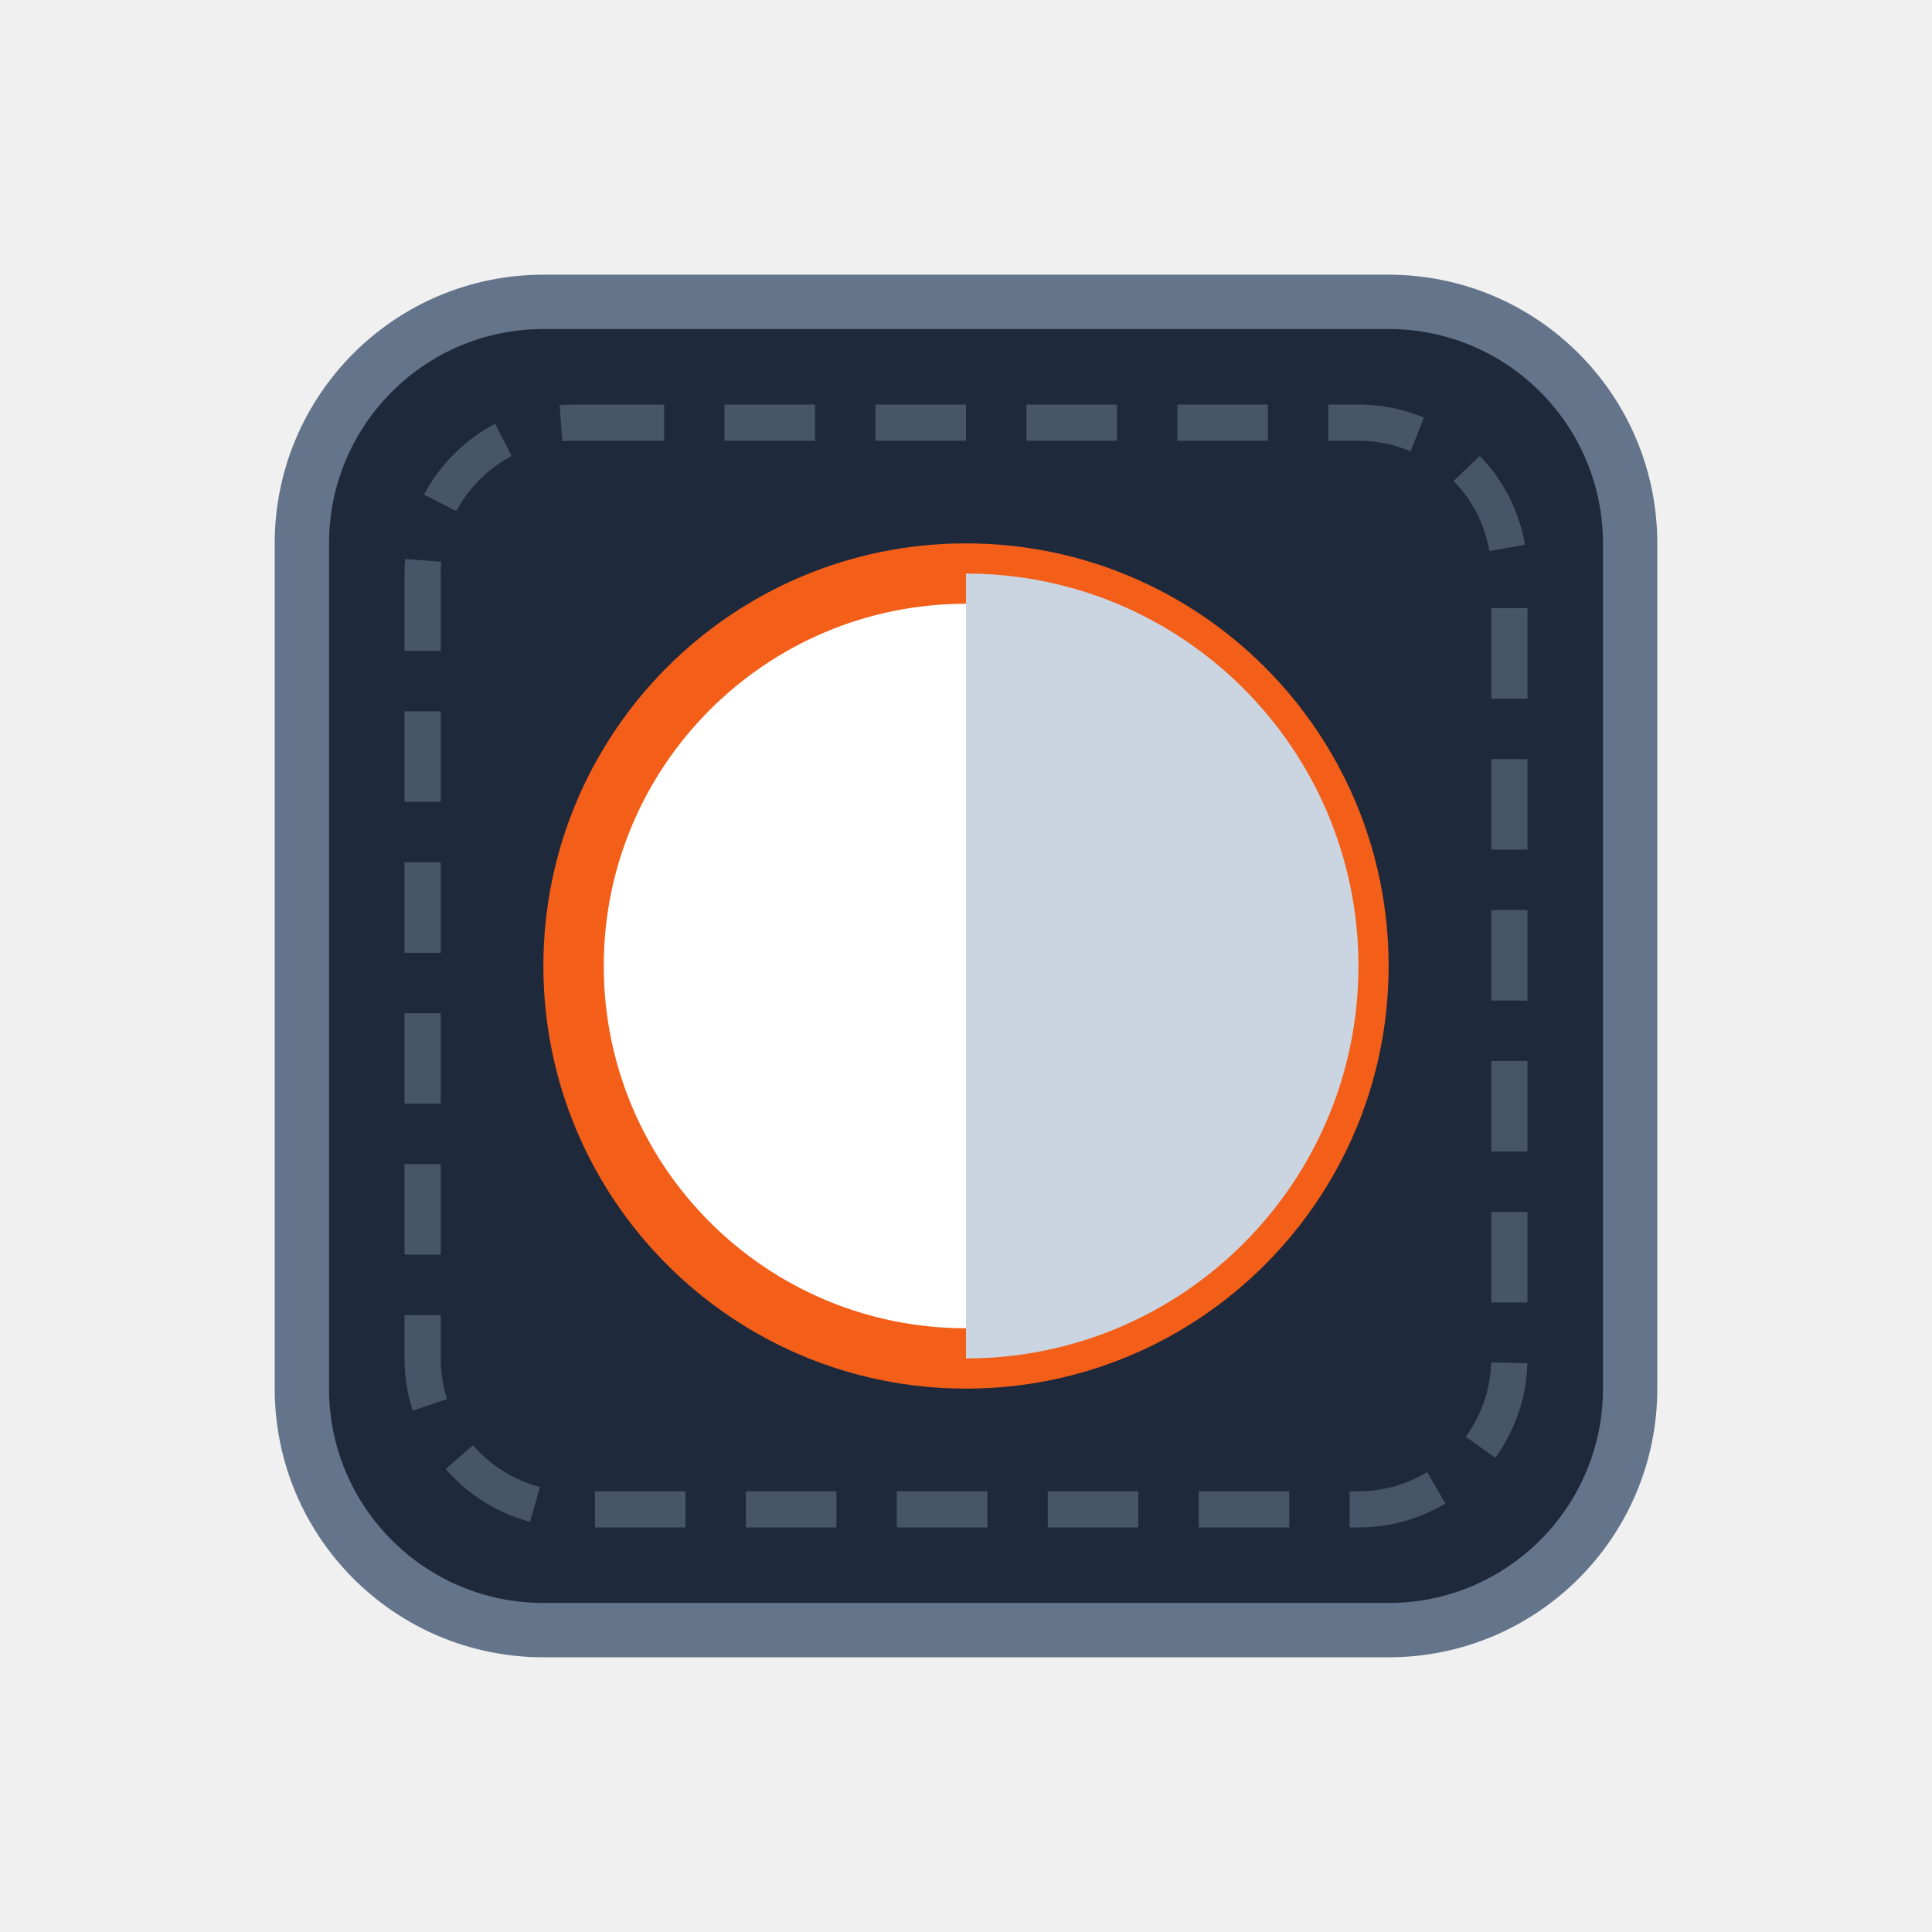
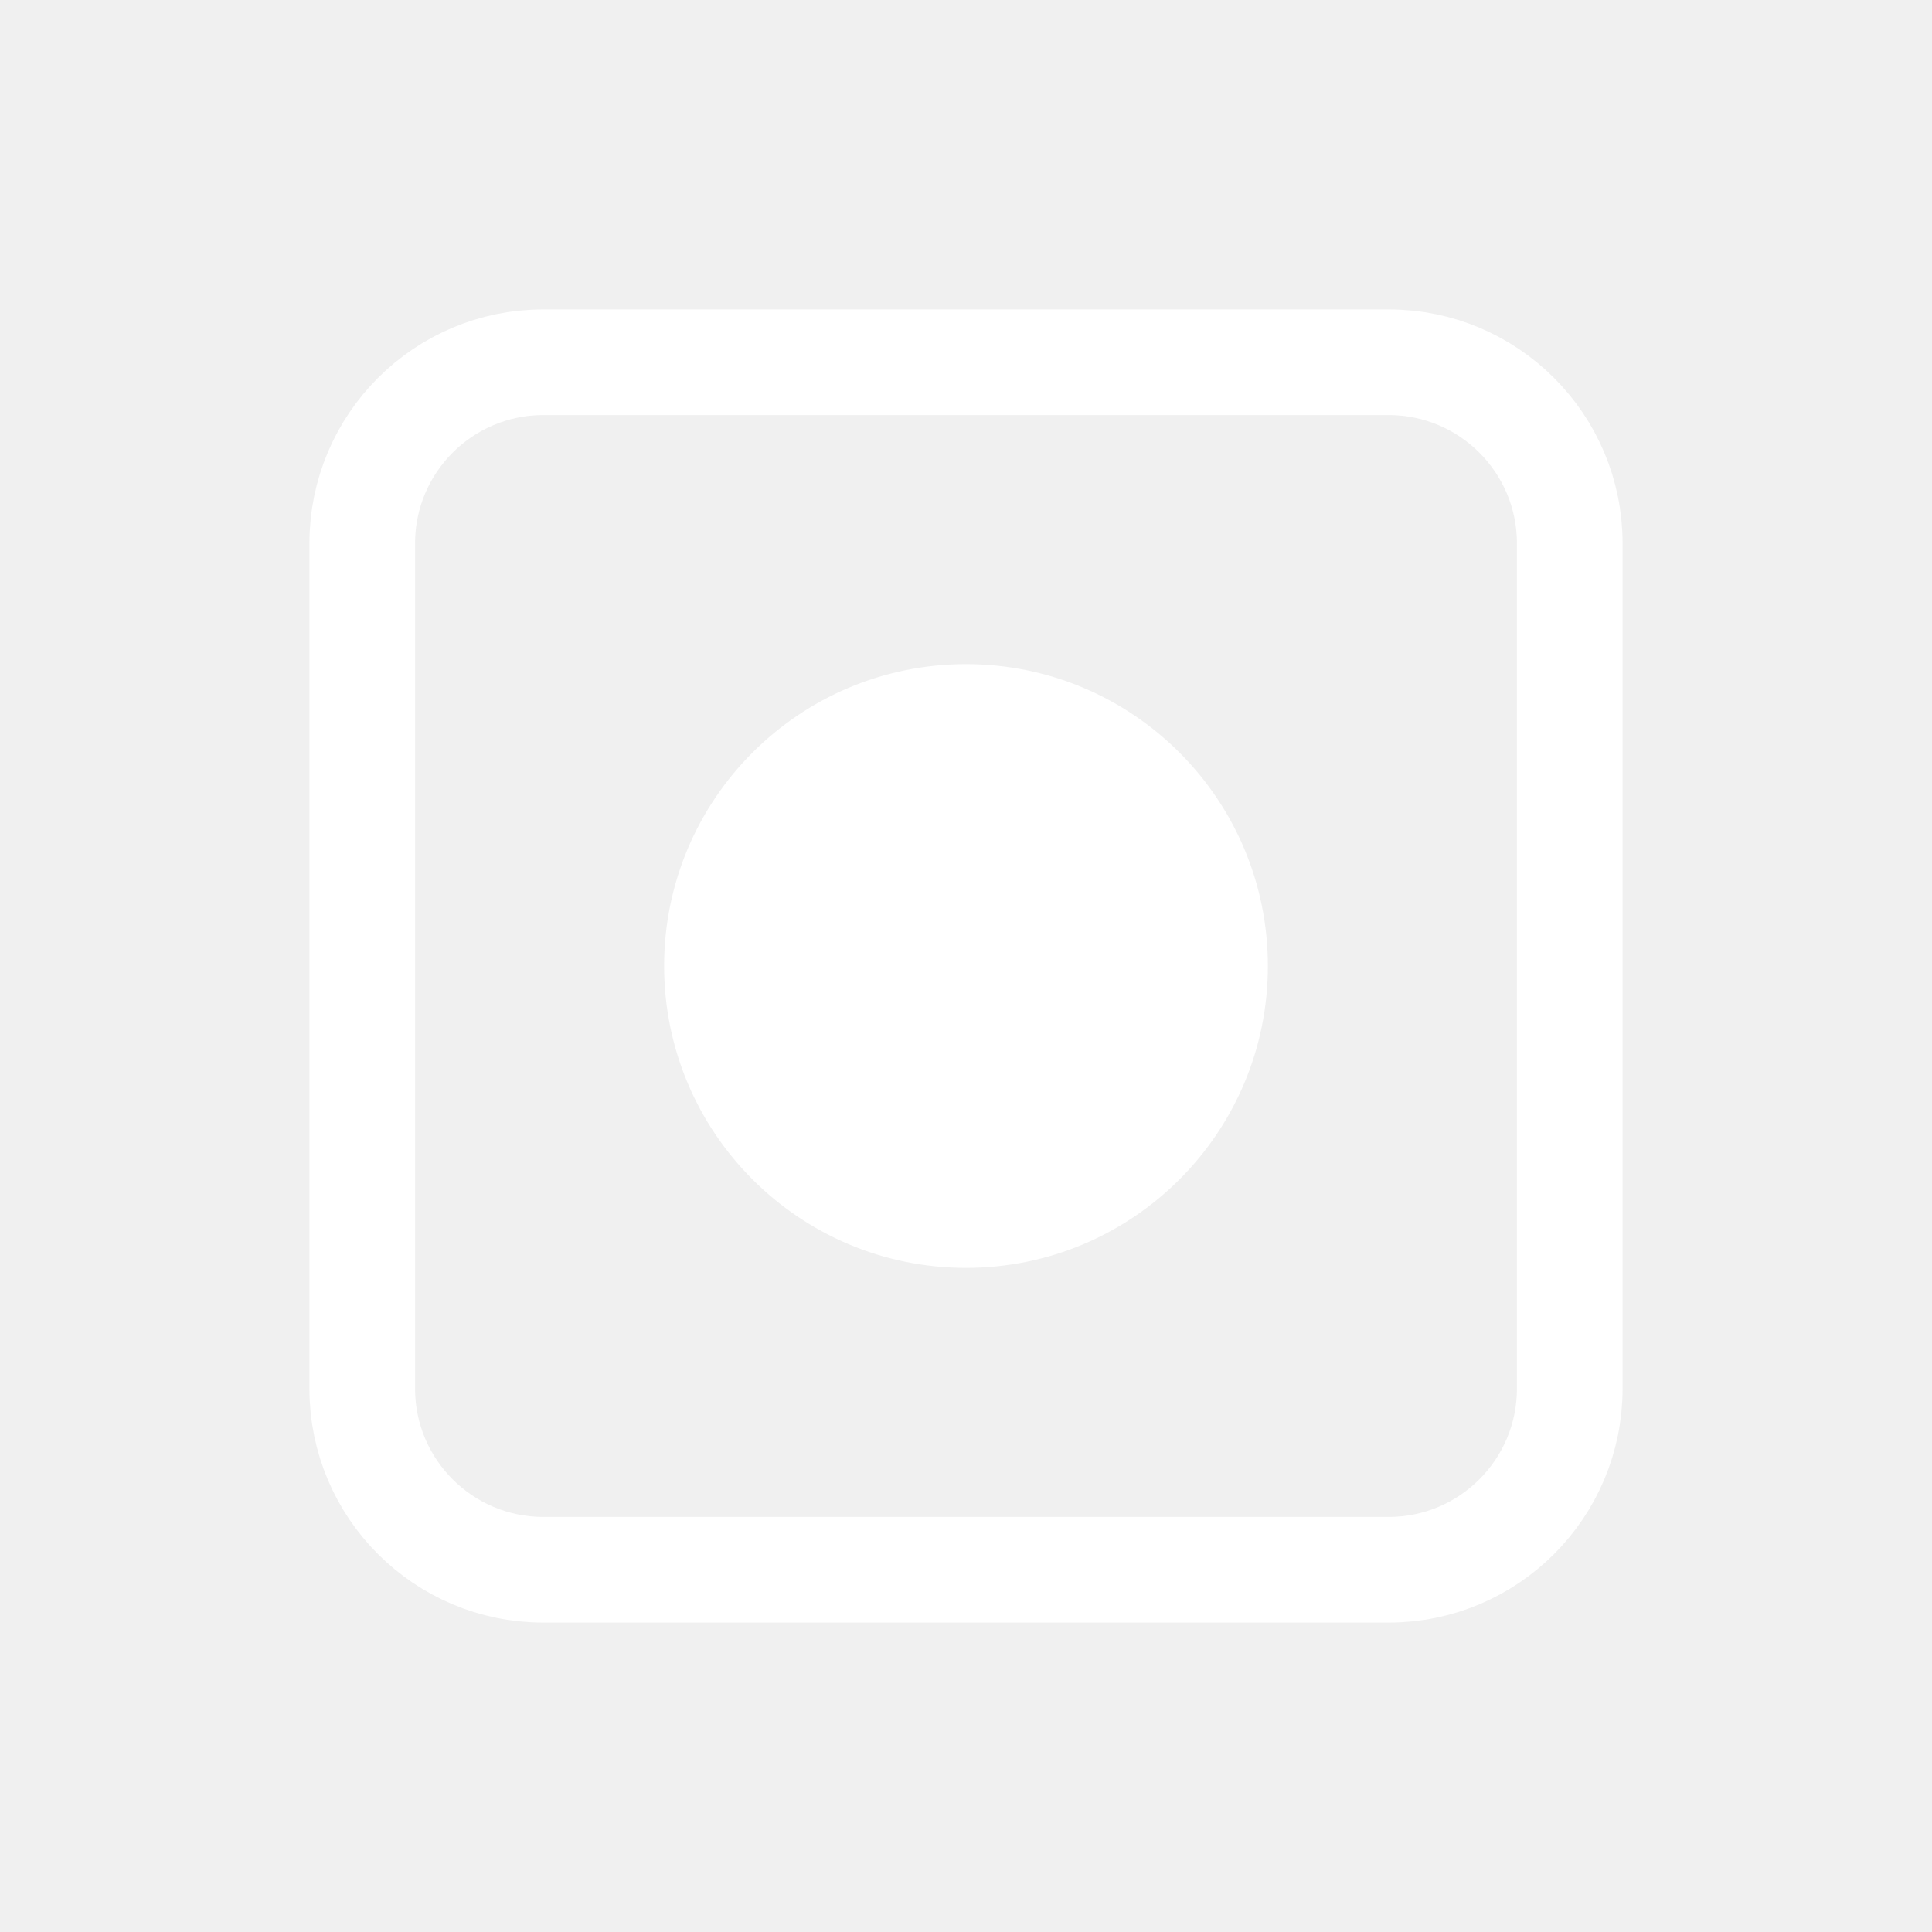
<svg xmlns="http://www.w3.org/2000/svg" viewBox="0 0 64 64" width="64" height="64">
-   <rect x="10" y="10" width="44" height="44" rx="8" fill="#1e293b" stroke="#64748b" stroke-width="1.8" />
-   <rect x="14" y="14" width="36" height="36" rx="5" fill="none" stroke="#475569" stroke-width="1.2" stroke-dasharray="3,2" />
-   <circle cx="32" cy="32" r="13" fill="#ffffff" stroke="#f35e18" stroke-width="2" />
-   <path d="M 32 19 A 13 13 0 0 1 32 45 Z" fill="#cbd5e1" />
+   <rect x="12" y="12" width="40" height="40" rx="6" fill="none" stroke="#FFFFFF" stroke-width="3.5" />
+   <circle cx="32" cy="32" r="10" fill="#FFFFFF" />
</svg>
